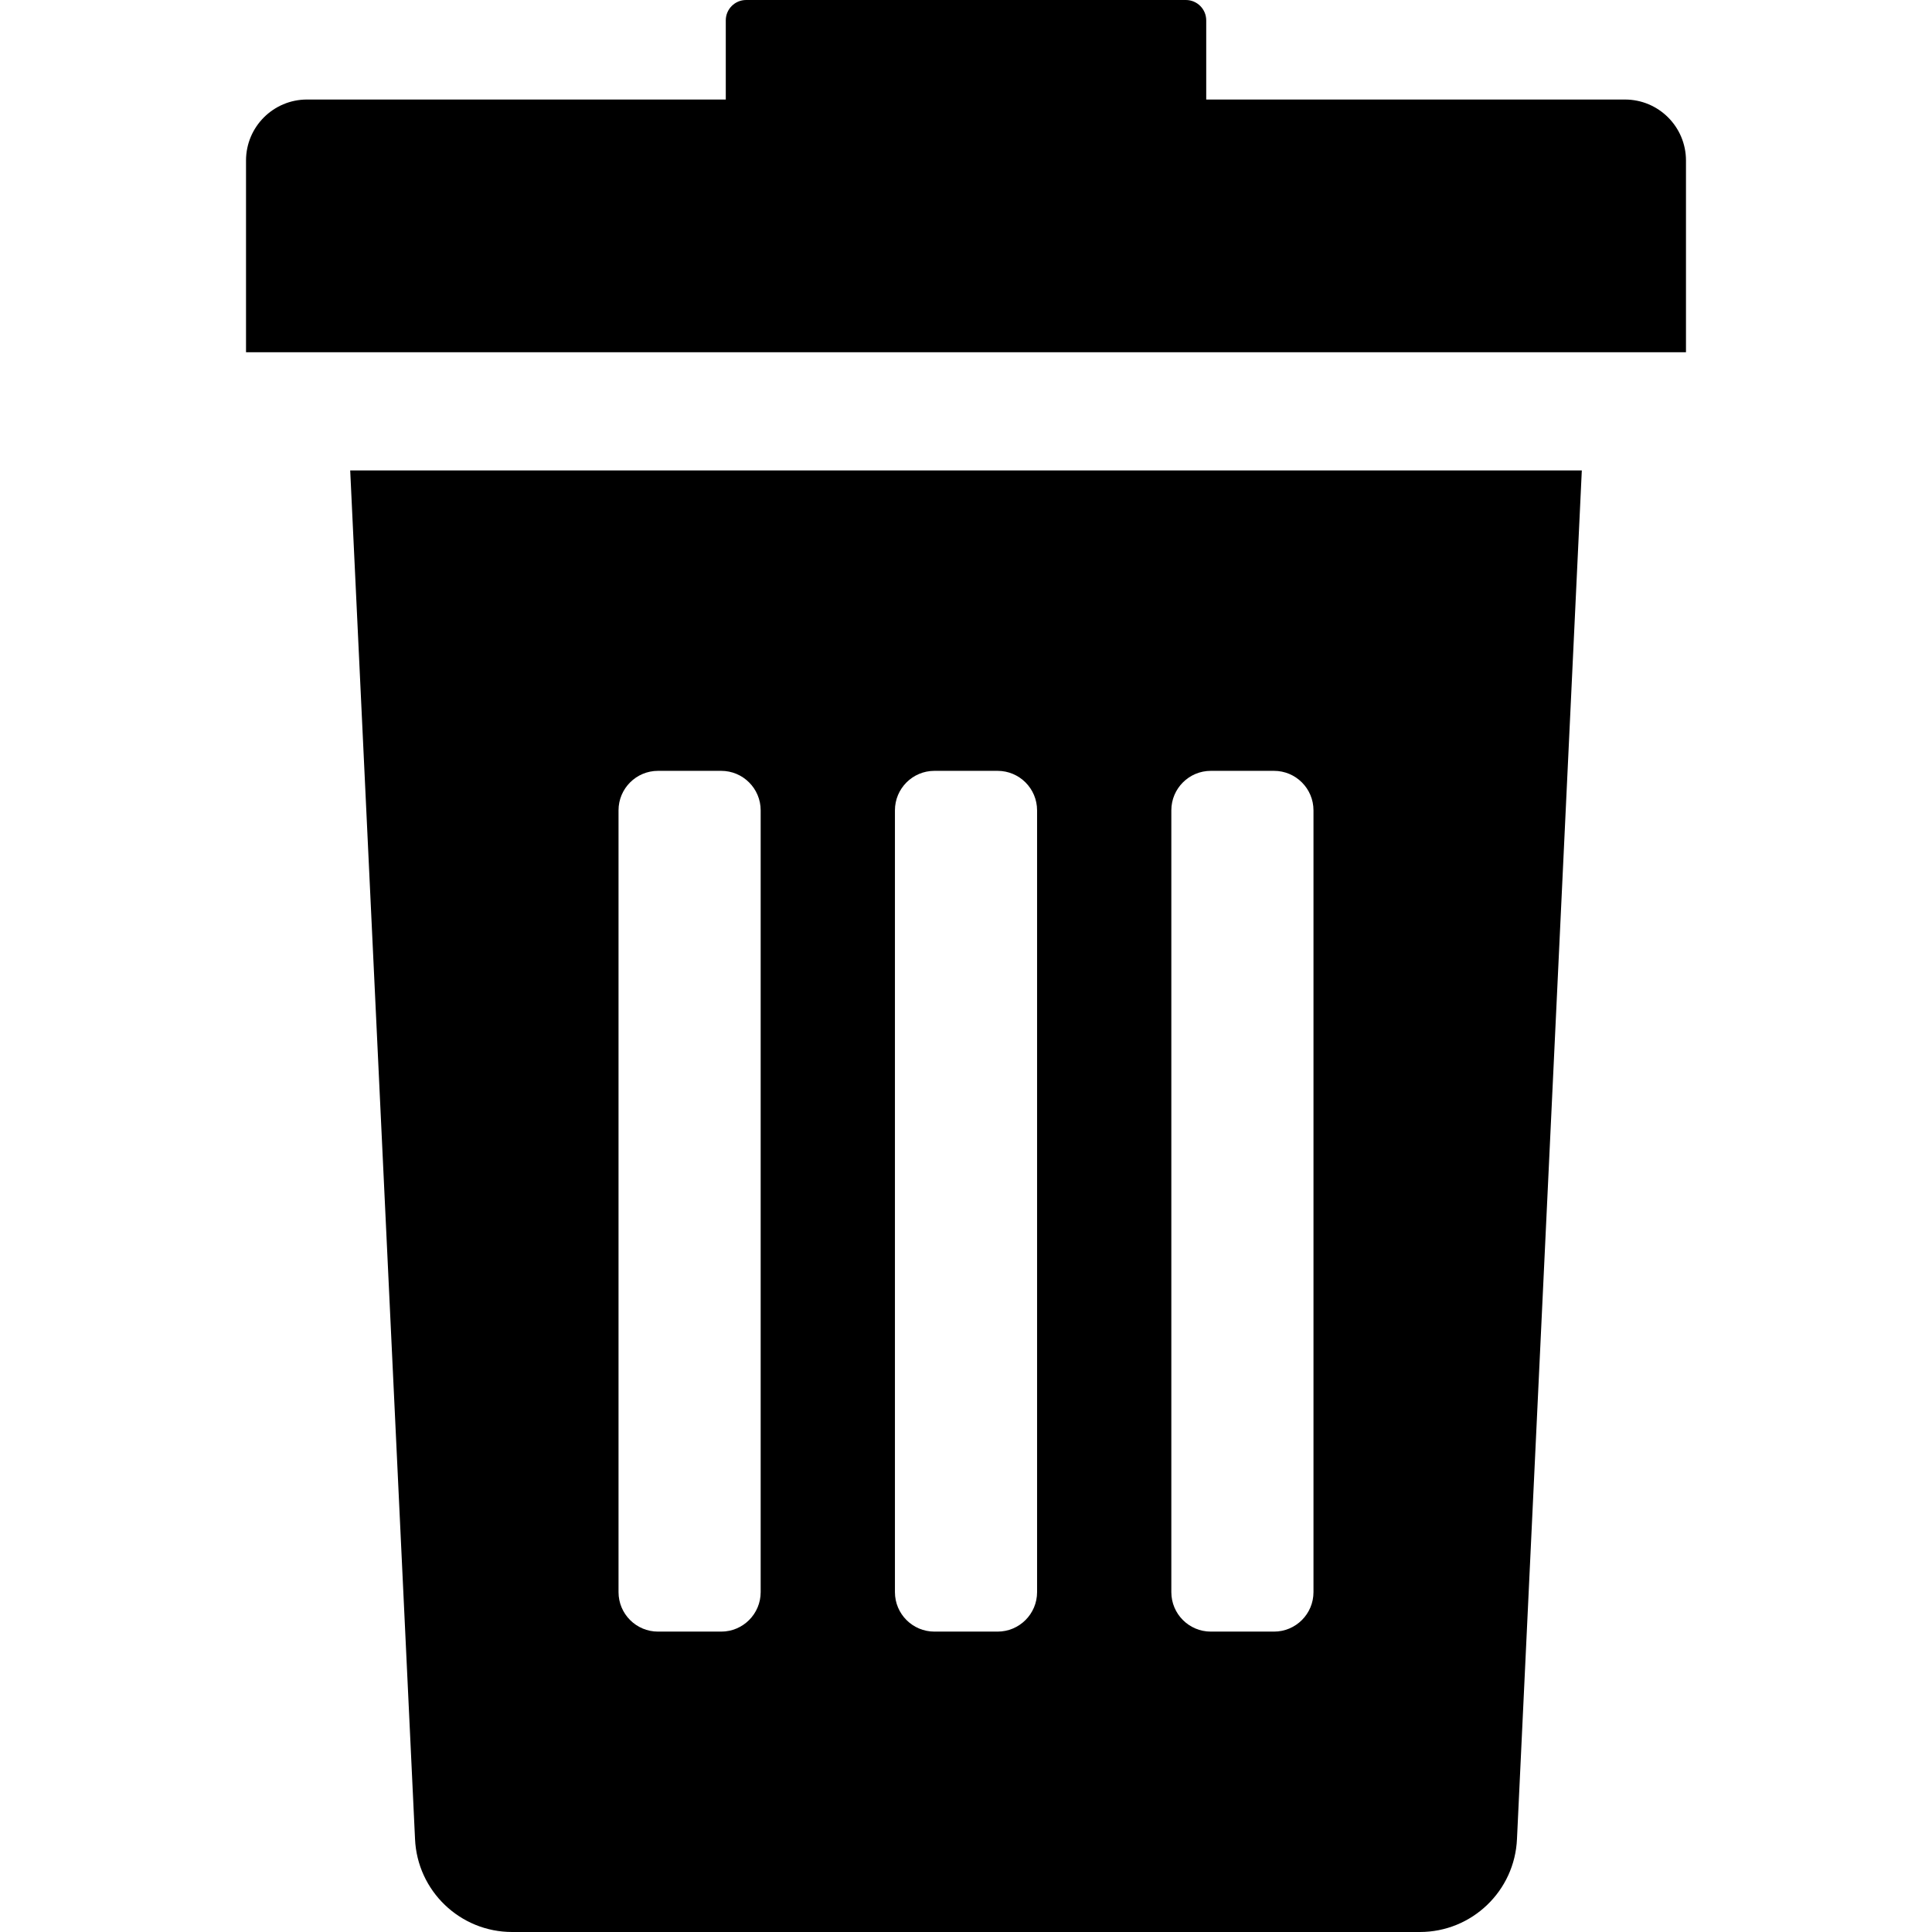
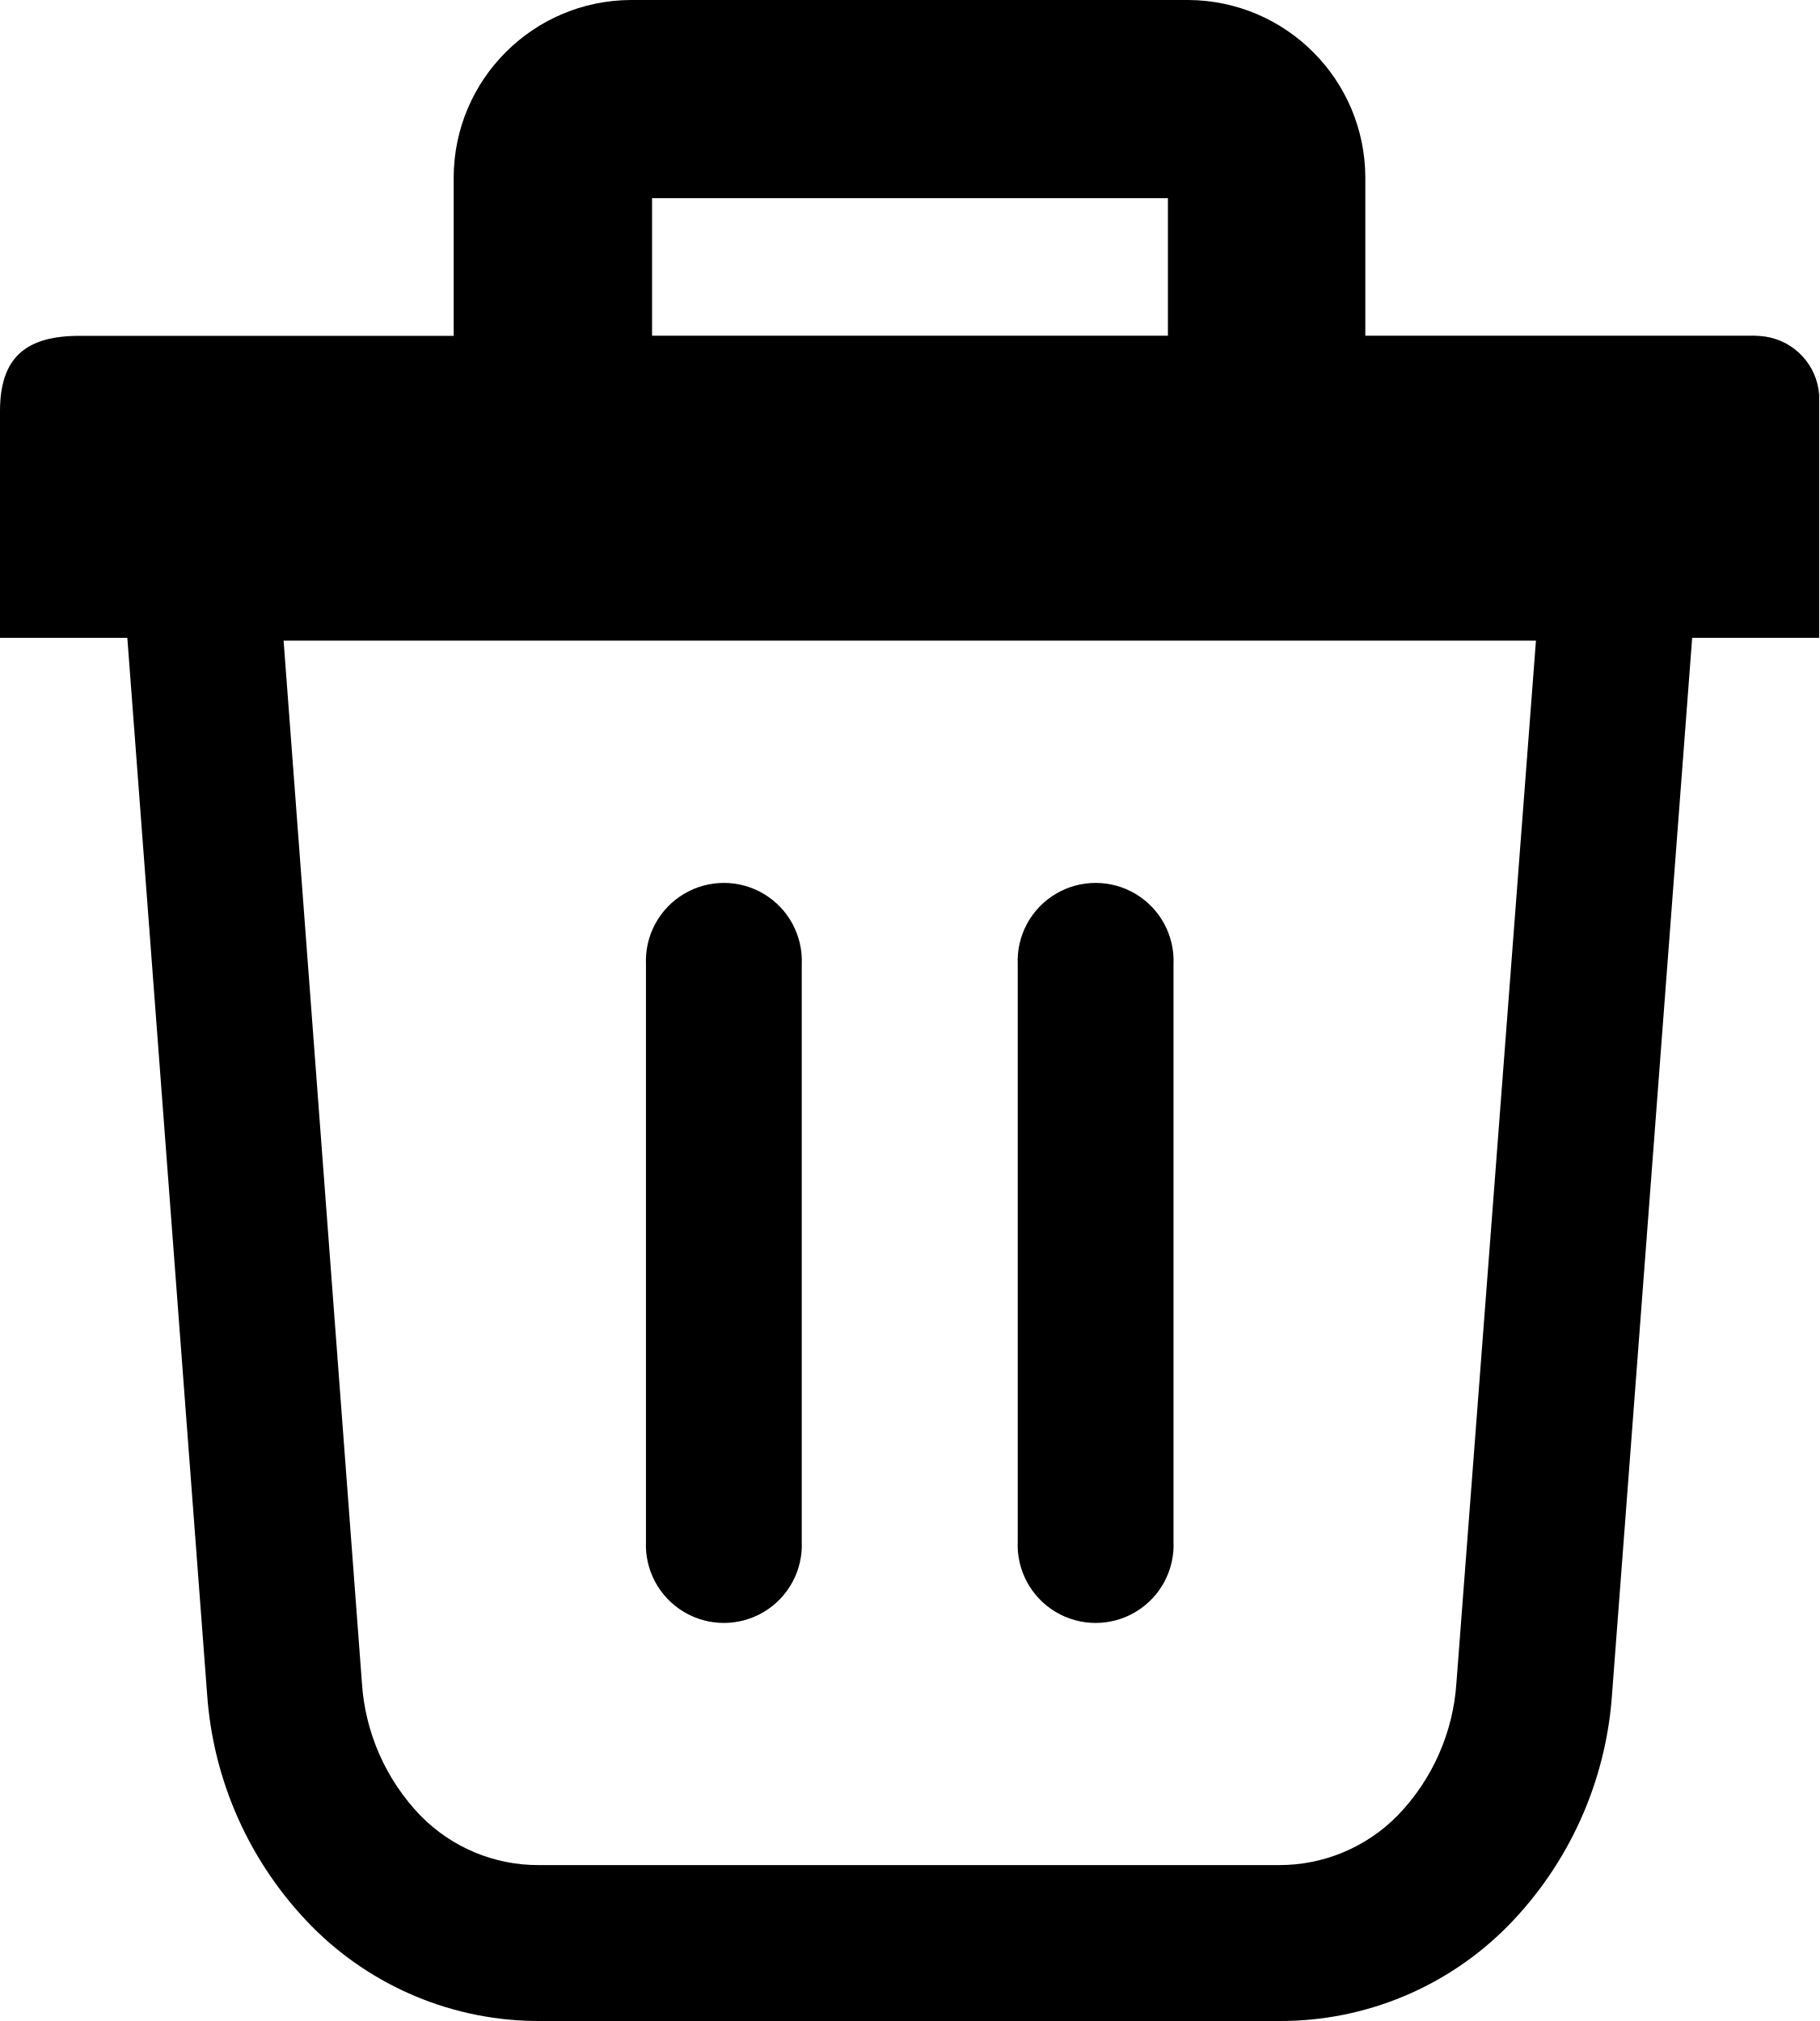
- <svg xmlns="http://www.w3.org/2000/svg" fill="#000000" version="1.1" id="Capa_1" width="800px" height="800px" viewBox="0 0 408.483 408.483" xml:space="preserve">
-   <g>
-     <g>
-       <path d="M87.748,388.784c0.461,11.01,9.521,19.699,20.539,19.699h191.911c11.018,0,20.078-8.689,20.539-19.699l13.705-289.316    H74.043L87.748,388.784z M247.655,171.329c0-4.61,3.738-8.349,8.35-8.349h13.355c4.609,0,8.35,3.738,8.35,8.349v165.293    c0,4.611-3.738,8.349-8.35,8.349h-13.355c-4.61,0-8.35-3.736-8.35-8.349V171.329z M189.216,171.329    c0-4.61,3.738-8.349,8.349-8.349h13.355c4.609,0,8.349,3.738,8.349,8.349v165.293c0,4.611-3.737,8.349-8.349,8.349h-13.355    c-4.61,0-8.349-3.736-8.349-8.349V171.329L189.216,171.329z M130.775,171.329c0-4.61,3.738-8.349,8.349-8.349h13.356    c4.61,0,8.349,3.738,8.349,8.349v165.293c0,4.611-3.738,8.349-8.349,8.349h-13.356c-4.61,0-8.349-3.736-8.349-8.349V171.329z" />
-       <path d="M343.567,21.043h-88.535V4.305c0-2.377-1.927-4.305-4.305-4.305h-92.971c-2.377,0-4.304,1.928-4.304,4.305v16.737H64.916    c-7.125,0-12.9,5.776-12.9,12.901V74.47h304.451V33.944C356.467,26.819,350.692,21.043,343.567,21.043z" />
-     </g>
-   </g>
+ <svg xmlns="http://www.w3.org/2000/svg" id="Layer_1" data-name="Layer 1" viewBox="0 0 110.61 122.88">
+   <path d="M39.27,58.64a4.74,4.74,0,1,1,9.47,0V93.72a4.74,4.74,0,1,1-9.47,0V58.64Zm63.6-19.86L98,103a22.29,22.29,0,0,1-6.33,14.1,19.41,19.41,0,0,1-13.88,5.78h-45a19.4,19.4,0,0,1-13.86-5.78l0,0A22.31,22.31,0,0,1,12.59,103L7.74,38.78H0V25c0-3.32,1.63-4.58,4.84-4.58H27.58V10.79A10.82,10.82,0,0,1,38.37,0H72.24A10.82,10.82,0,0,1,83,10.79v9.62h23.35a6.19,6.19,0,0,1,1,.06A3.86,3.86,0,0,1,110.59,24c0,.2,0,.38,0,.57V38.78Zm-9.5.17H17.24L22,102.3a12.82,12.82,0,0,0,3.57,8.1l0,0a10,10,0,0,0,7.19,3h45a10.06,10.06,0,0,0,7.19-3,12.8,12.8,0,0,0,3.59-8.1L93.37,39ZM71,20.41V12.05H39.64v8.36ZM61.87,58.64a4.74,4.74,0,1,1,9.47,0V93.72a4.74,4.74,0,1,1-9.47,0V58.64Z" />
</svg>
